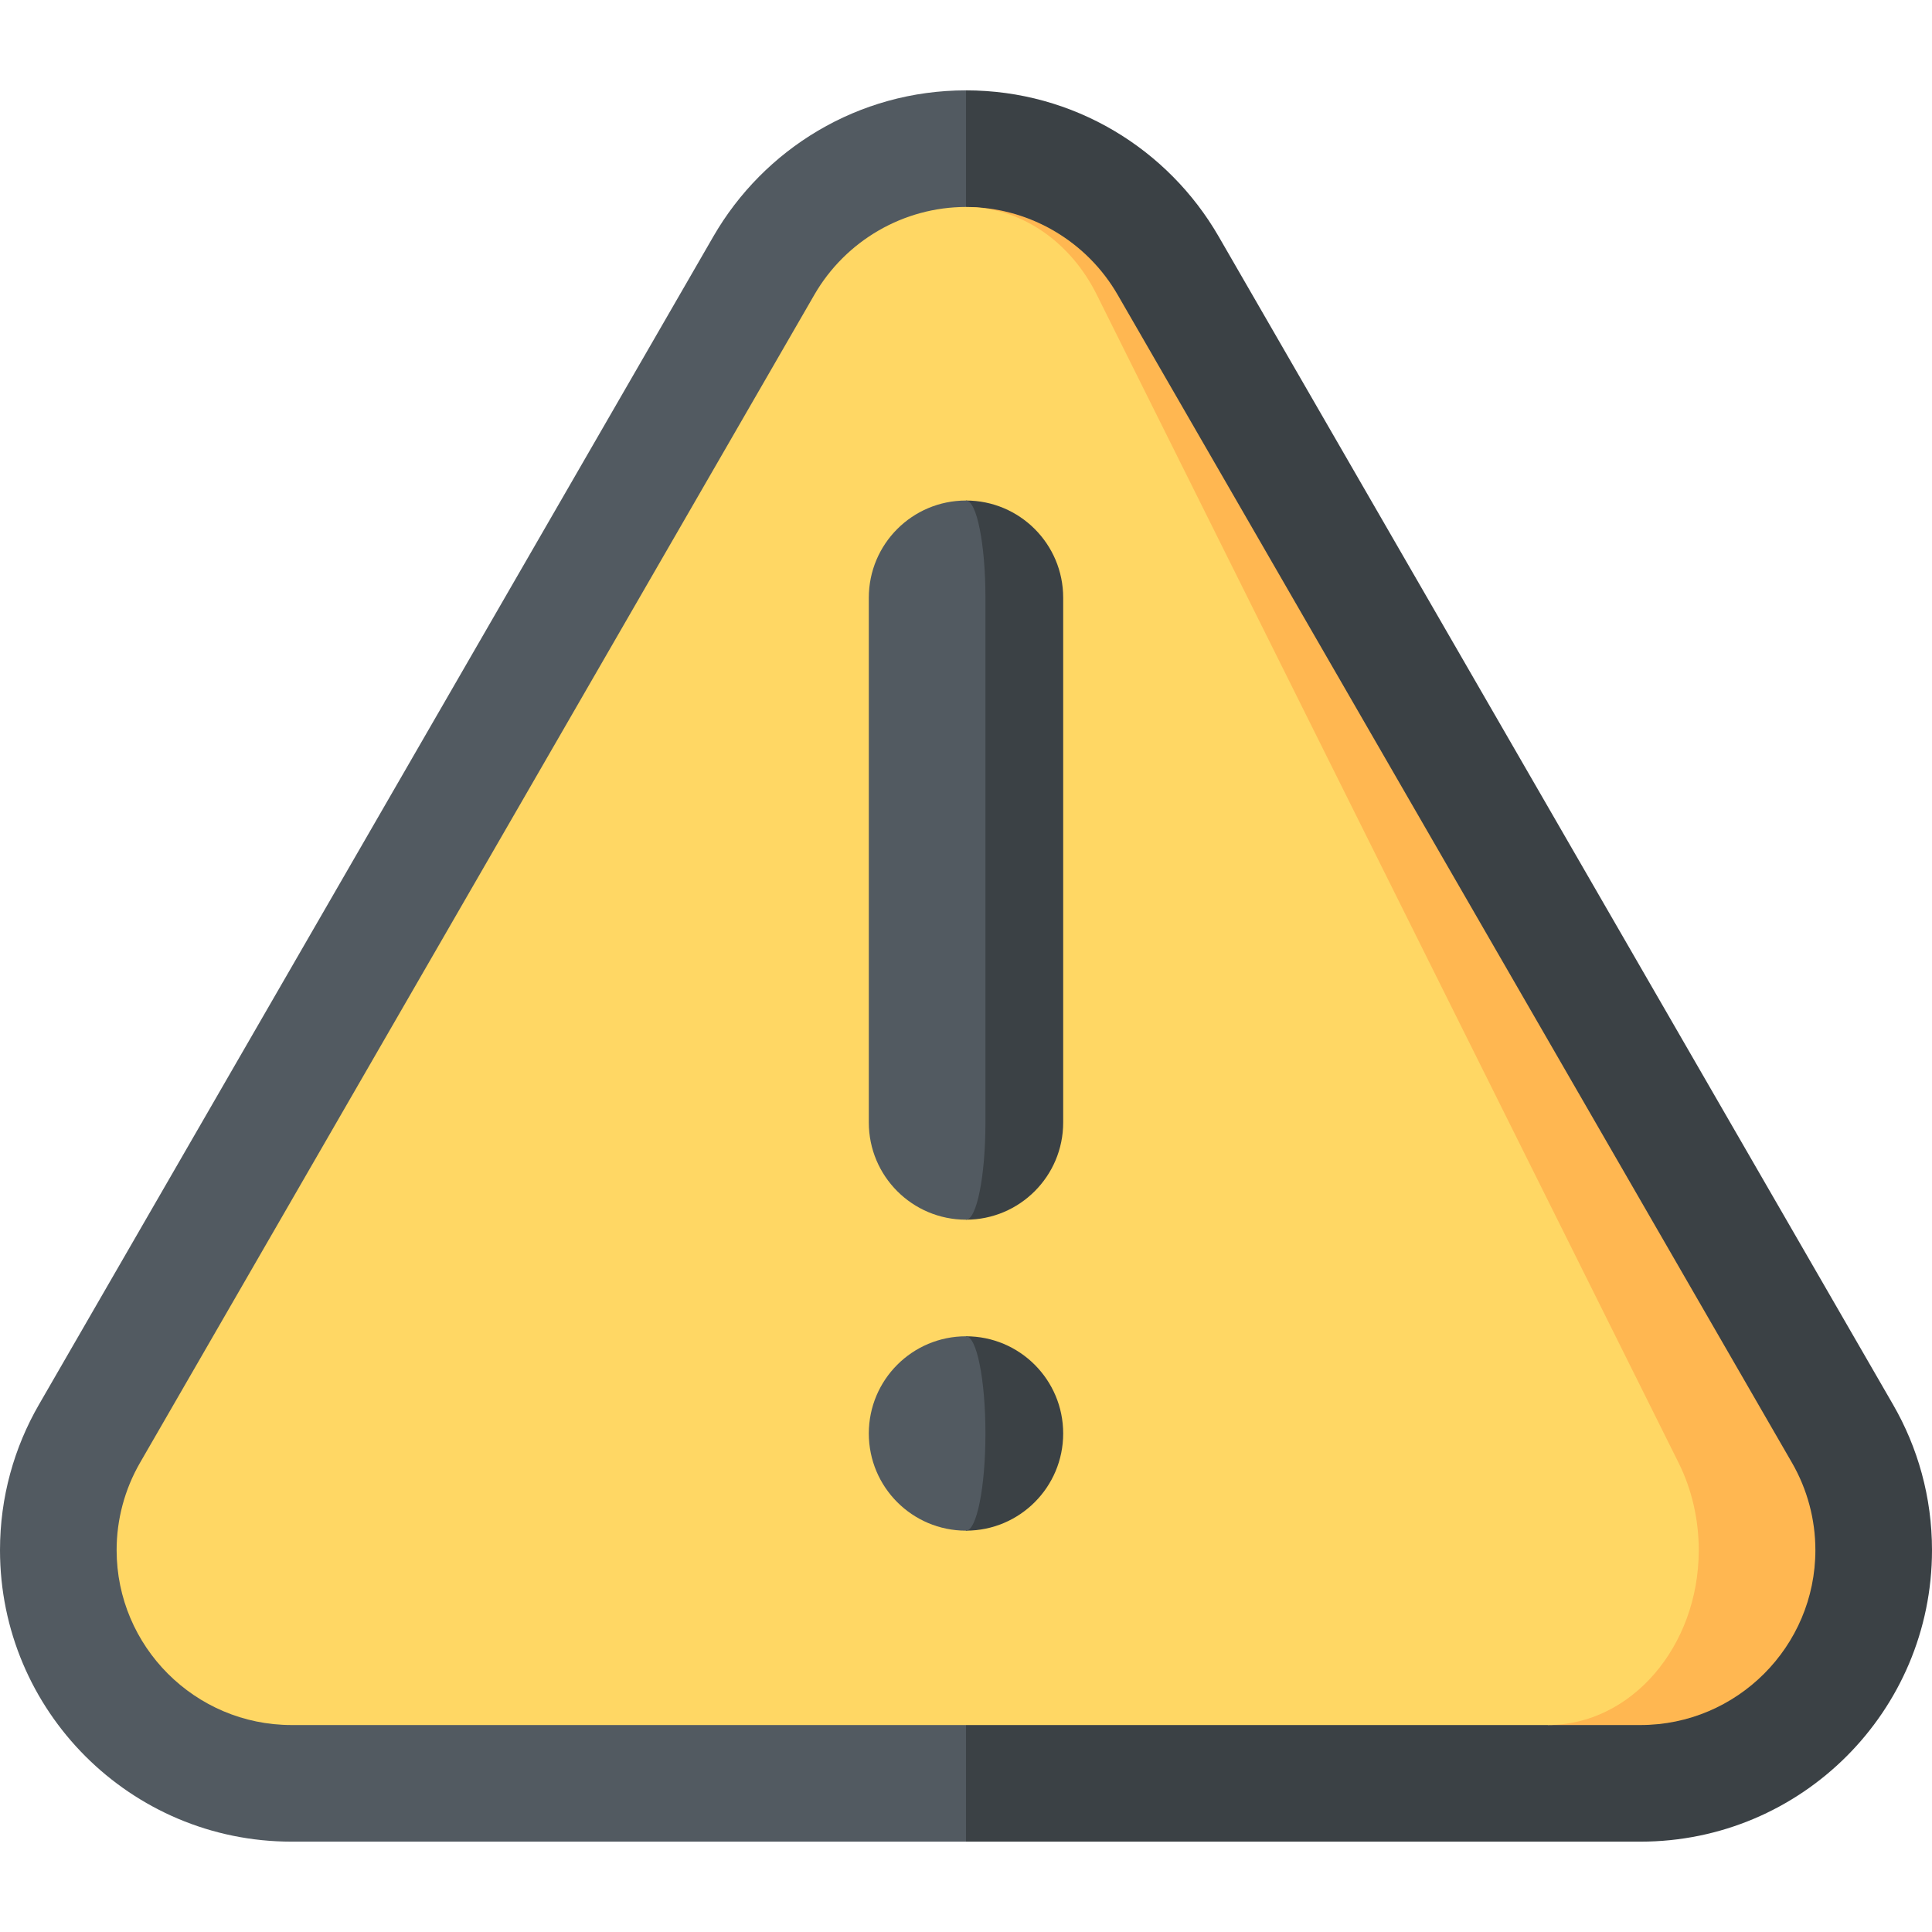
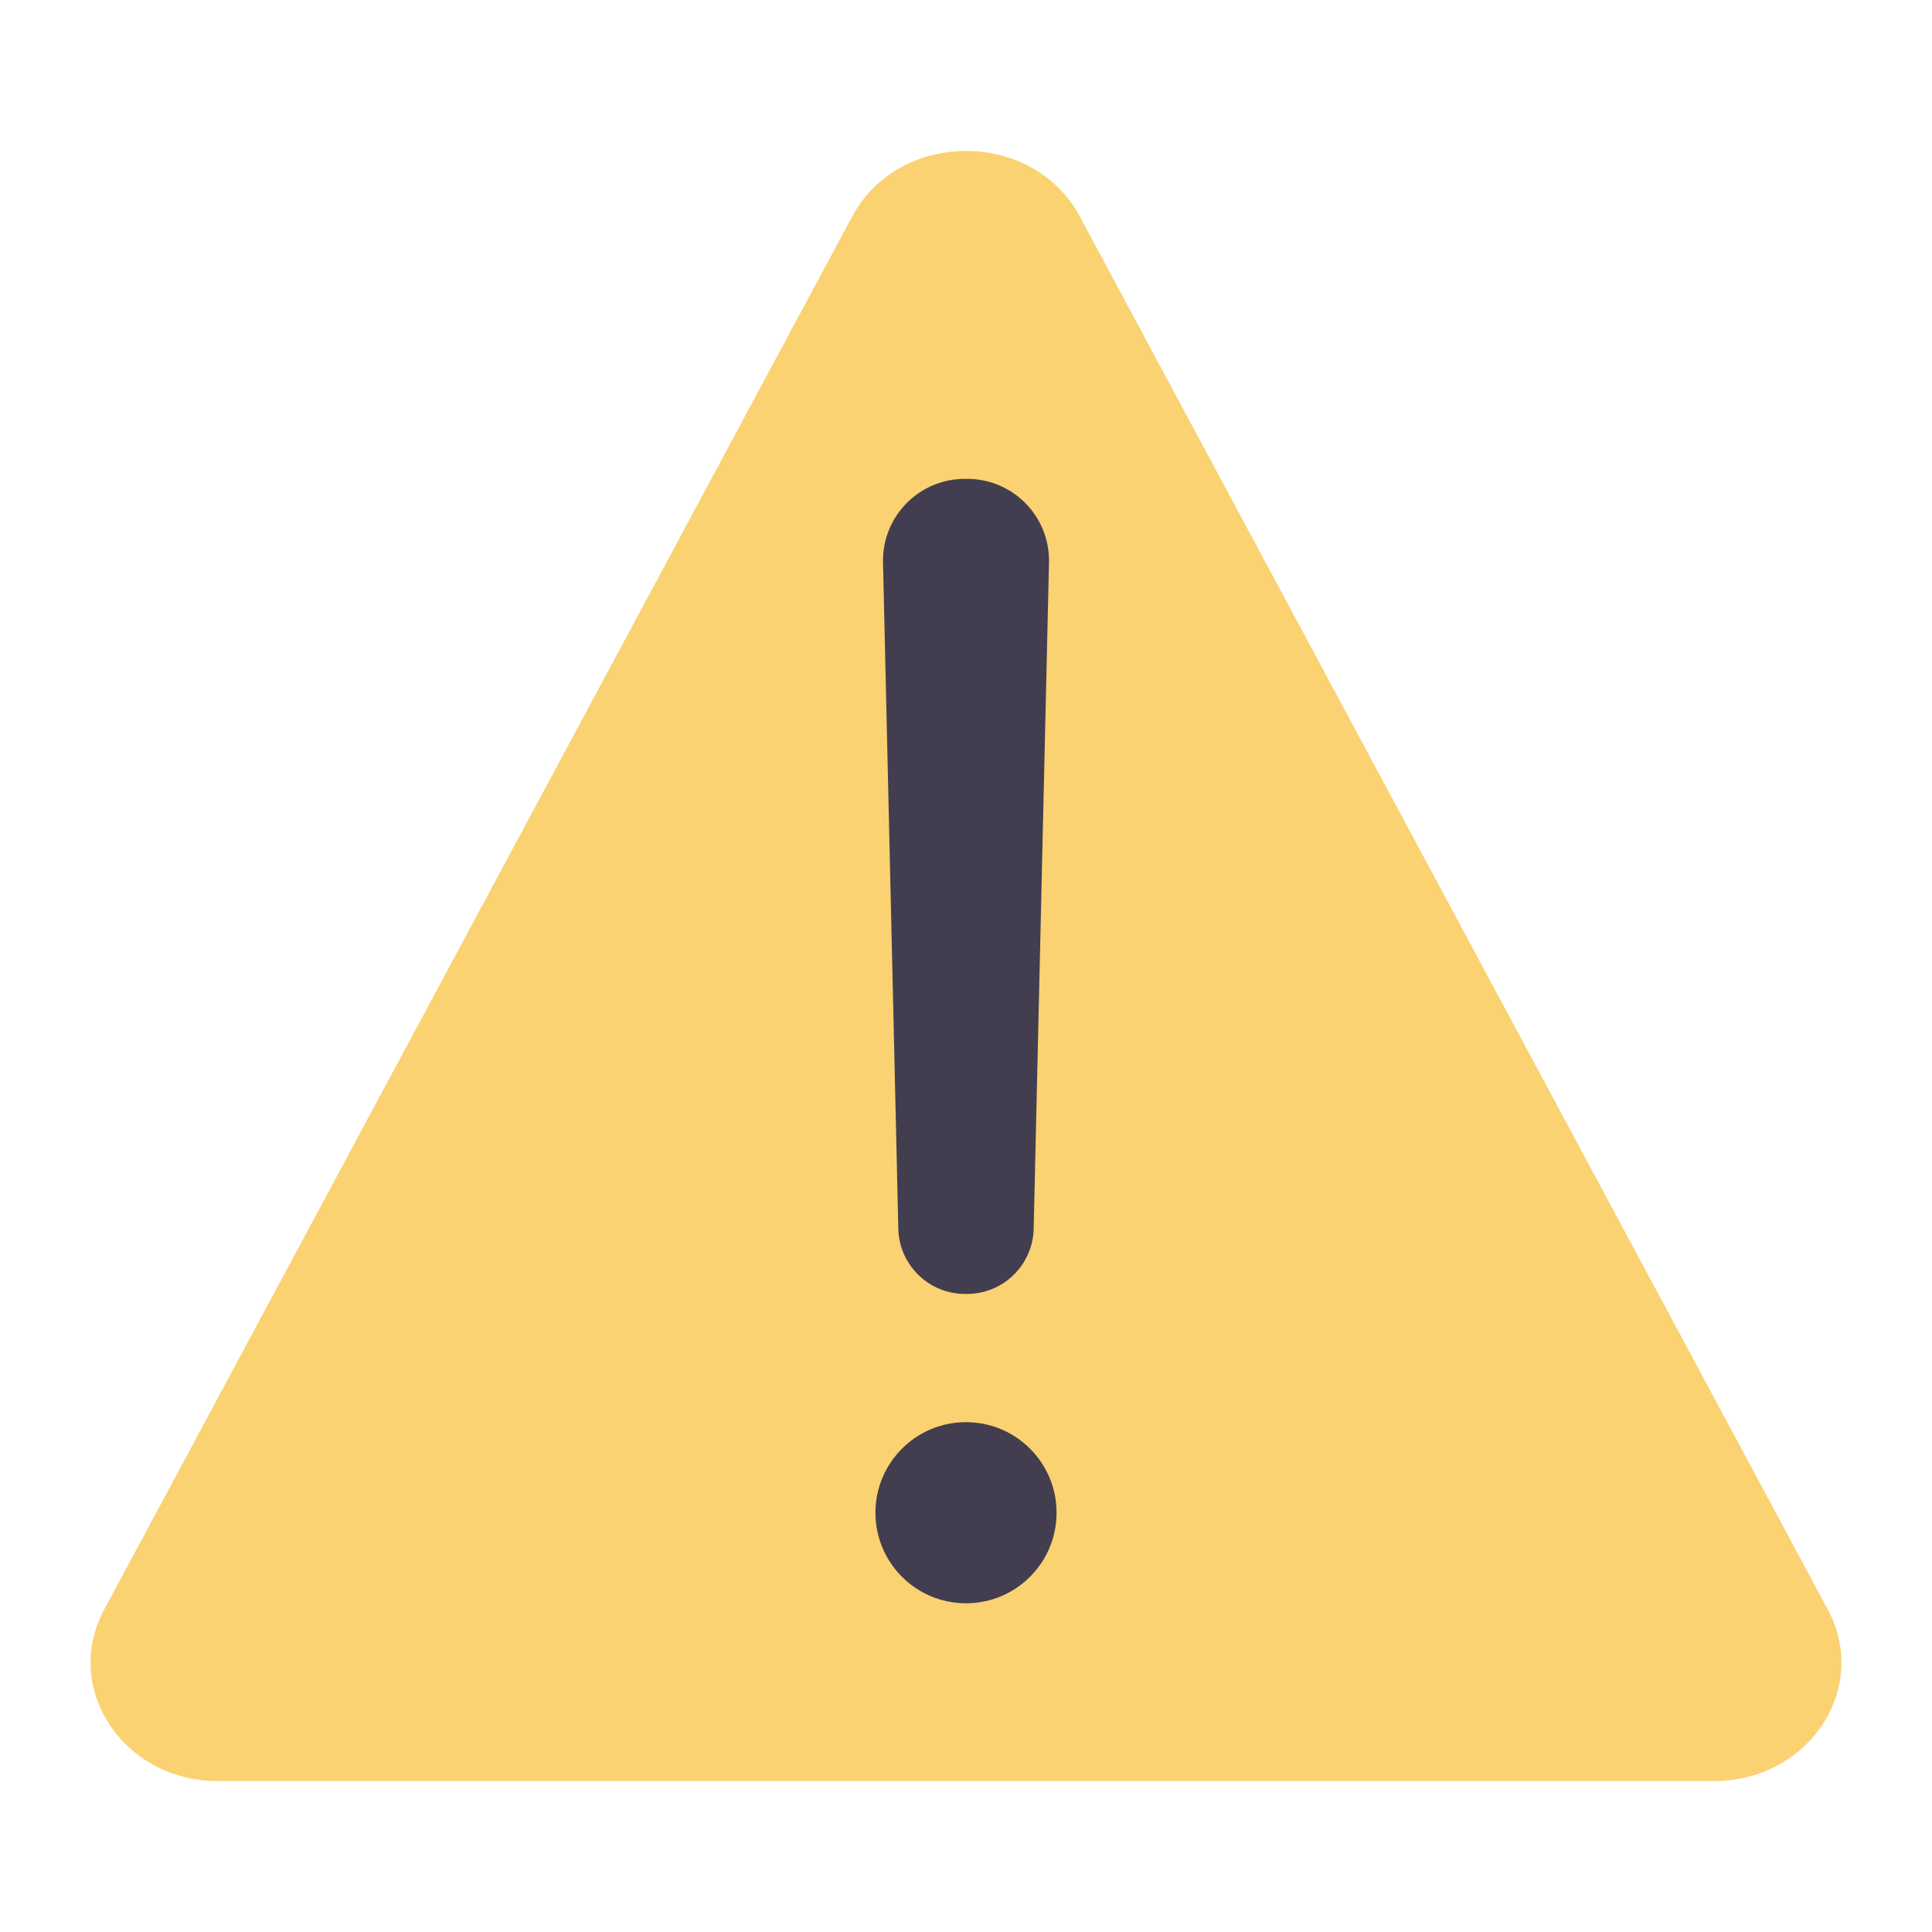
- <svg xmlns="http://www.w3.org/2000/svg" version="1.1" width="512" height="512" x="0" y="0" viewBox="0 0 512 512" style="enable-background:new 0 0 512 512" xml:space="preserve" class="">
+ <svg xmlns="http://www.w3.org/2000/svg" version="1.1" width="512" height="512" x="0" y="0" viewBox="0 0 128 128" style="enable-background:new 0 0 512 512" xml:space="preserve" class="">
  <g>
-     <path style="" d="M322.939,62.642l178.737,309.583C508.231,383.578,512,396.74,512,410.791  c0,42.67-34.592,77.264-77.264,77.264H256L194.189,256L256,23.946C284.62,23.946,309.587,39.519,322.939,62.642z" fill="#3b4145" data-original="#3b4145" />
-     <path style="" d="M189.061,62.642L10.323,372.225C3.769,383.578,0,396.74,0,410.791  c0,42.67,34.592,77.264,77.264,77.264H256V23.946C227.38,23.946,202.413,39.519,189.061,62.642z" fill="#525a61" data-original="#525a61" class="" />
-     <path style="" d="M474.913,387.678L296.177,78.098c-8.056-13.959-22.849-22.767-38.848-23.22l152.869,402.275h24.539  c25.559,0,46.358-20.798,46.358-46.358C481.095,402.677,478.952,394.683,474.913,387.678z" fill="#ffb751" data-original="#ffb751" />
-     <path style="" d="M444.853,387.678c3.492,7.005,5.336,14.999,5.336,23.117c0,25.559-17.935,46.358-39.992,46.358  H77.264c-25.559,0-46.358-20.799-46.358-46.358c0-8.118,2.143-16.112,6.181-23.117l178.736-309.58  c8.283-14.34,23.674-23.251,40.177-23.251c0.443,0,0.886,0.01,1.329,0.031c13.732,0.536,26.414,9.323,33.326,23.22L444.853,387.678z  " fill="#ffd764" data-original="#ffd764" class="" />
-     <path style="" d="M256,354.131v51.509c14.227,0,25.755-11.528,25.755-25.755  C281.755,365.659,270.227,354.131,256,354.131z" fill="#3b4145" data-original="#3b4145" />
-     <path style="" d="M256,354.131c2.843,0,5.151,11.528,5.151,25.755c0,14.227-2.308,25.755-5.151,25.755  c-14.227,0-25.755-11.528-25.755-25.755C230.245,365.659,241.773,354.131,256,354.131z" fill="#525a61" data-original="#525a61" class="" />
-     <path style="" d="M256,132.646V323.23c14.227,0,25.755-11.538,25.755-25.755V158.401  C281.755,144.174,270.227,132.646,256,132.646z" fill="#3b4145" data-original="#3b4145" />
-     <path style="" d="M256,132.646c2.843,0,5.151,11.528,5.151,25.755v139.074c0,14.216-2.308,25.755-5.151,25.755  c-14.227,0-25.755-11.538-25.755-25.755V158.401C230.245,144.174,241.773,132.646,256,132.646z" fill="#525a61" data-original="#525a61" class="" />
    <g>
- </g>
-     <g>
- </g>
-     <g>
- </g>
-     <g>
- </g>
-     <g>
- </g>
-     <g>
- </g>
-     <g>
- </g>
-     <g>
- </g>
-     <g>
- </g>
-     <g>
- </g>
-     <g>
- </g>
-     <g>
- </g>
-     <g>
- </g>
-     <g>
- </g>
-     <g>
- </g>
+       <path d="m56.463 14.337-49.563 92.307c-2.8 5.217 1.273 11.356 7.537 11.356h99.126c6.264 0 10.338-6.139 7.537-11.356l-49.563-92.307c-3.106-5.783-11.968-5.783-15.074 0z" fill="#fad271" data-original="#fad271" class="" />
+       <g fill="#423e4f">
+         <path d="m64 31.726a5.418 5.418 0 0 0 -5.5 5.45l1.017 44.289a4.422 4.422 0 0 0 4.483 4.261 4.422 4.422 0 0 0 4.482-4.261l1.018-44.289a5.418 5.418 0 0 0 -5.5-5.45z" fill="#423e4f" data-original="#423e4f" class="" />
+         <circle cx="64" cy="100.222" r="6" fill="#423e4f" data-original="#423e4f" class="" />
+       </g>
+     </g>
  </g>
</svg>
